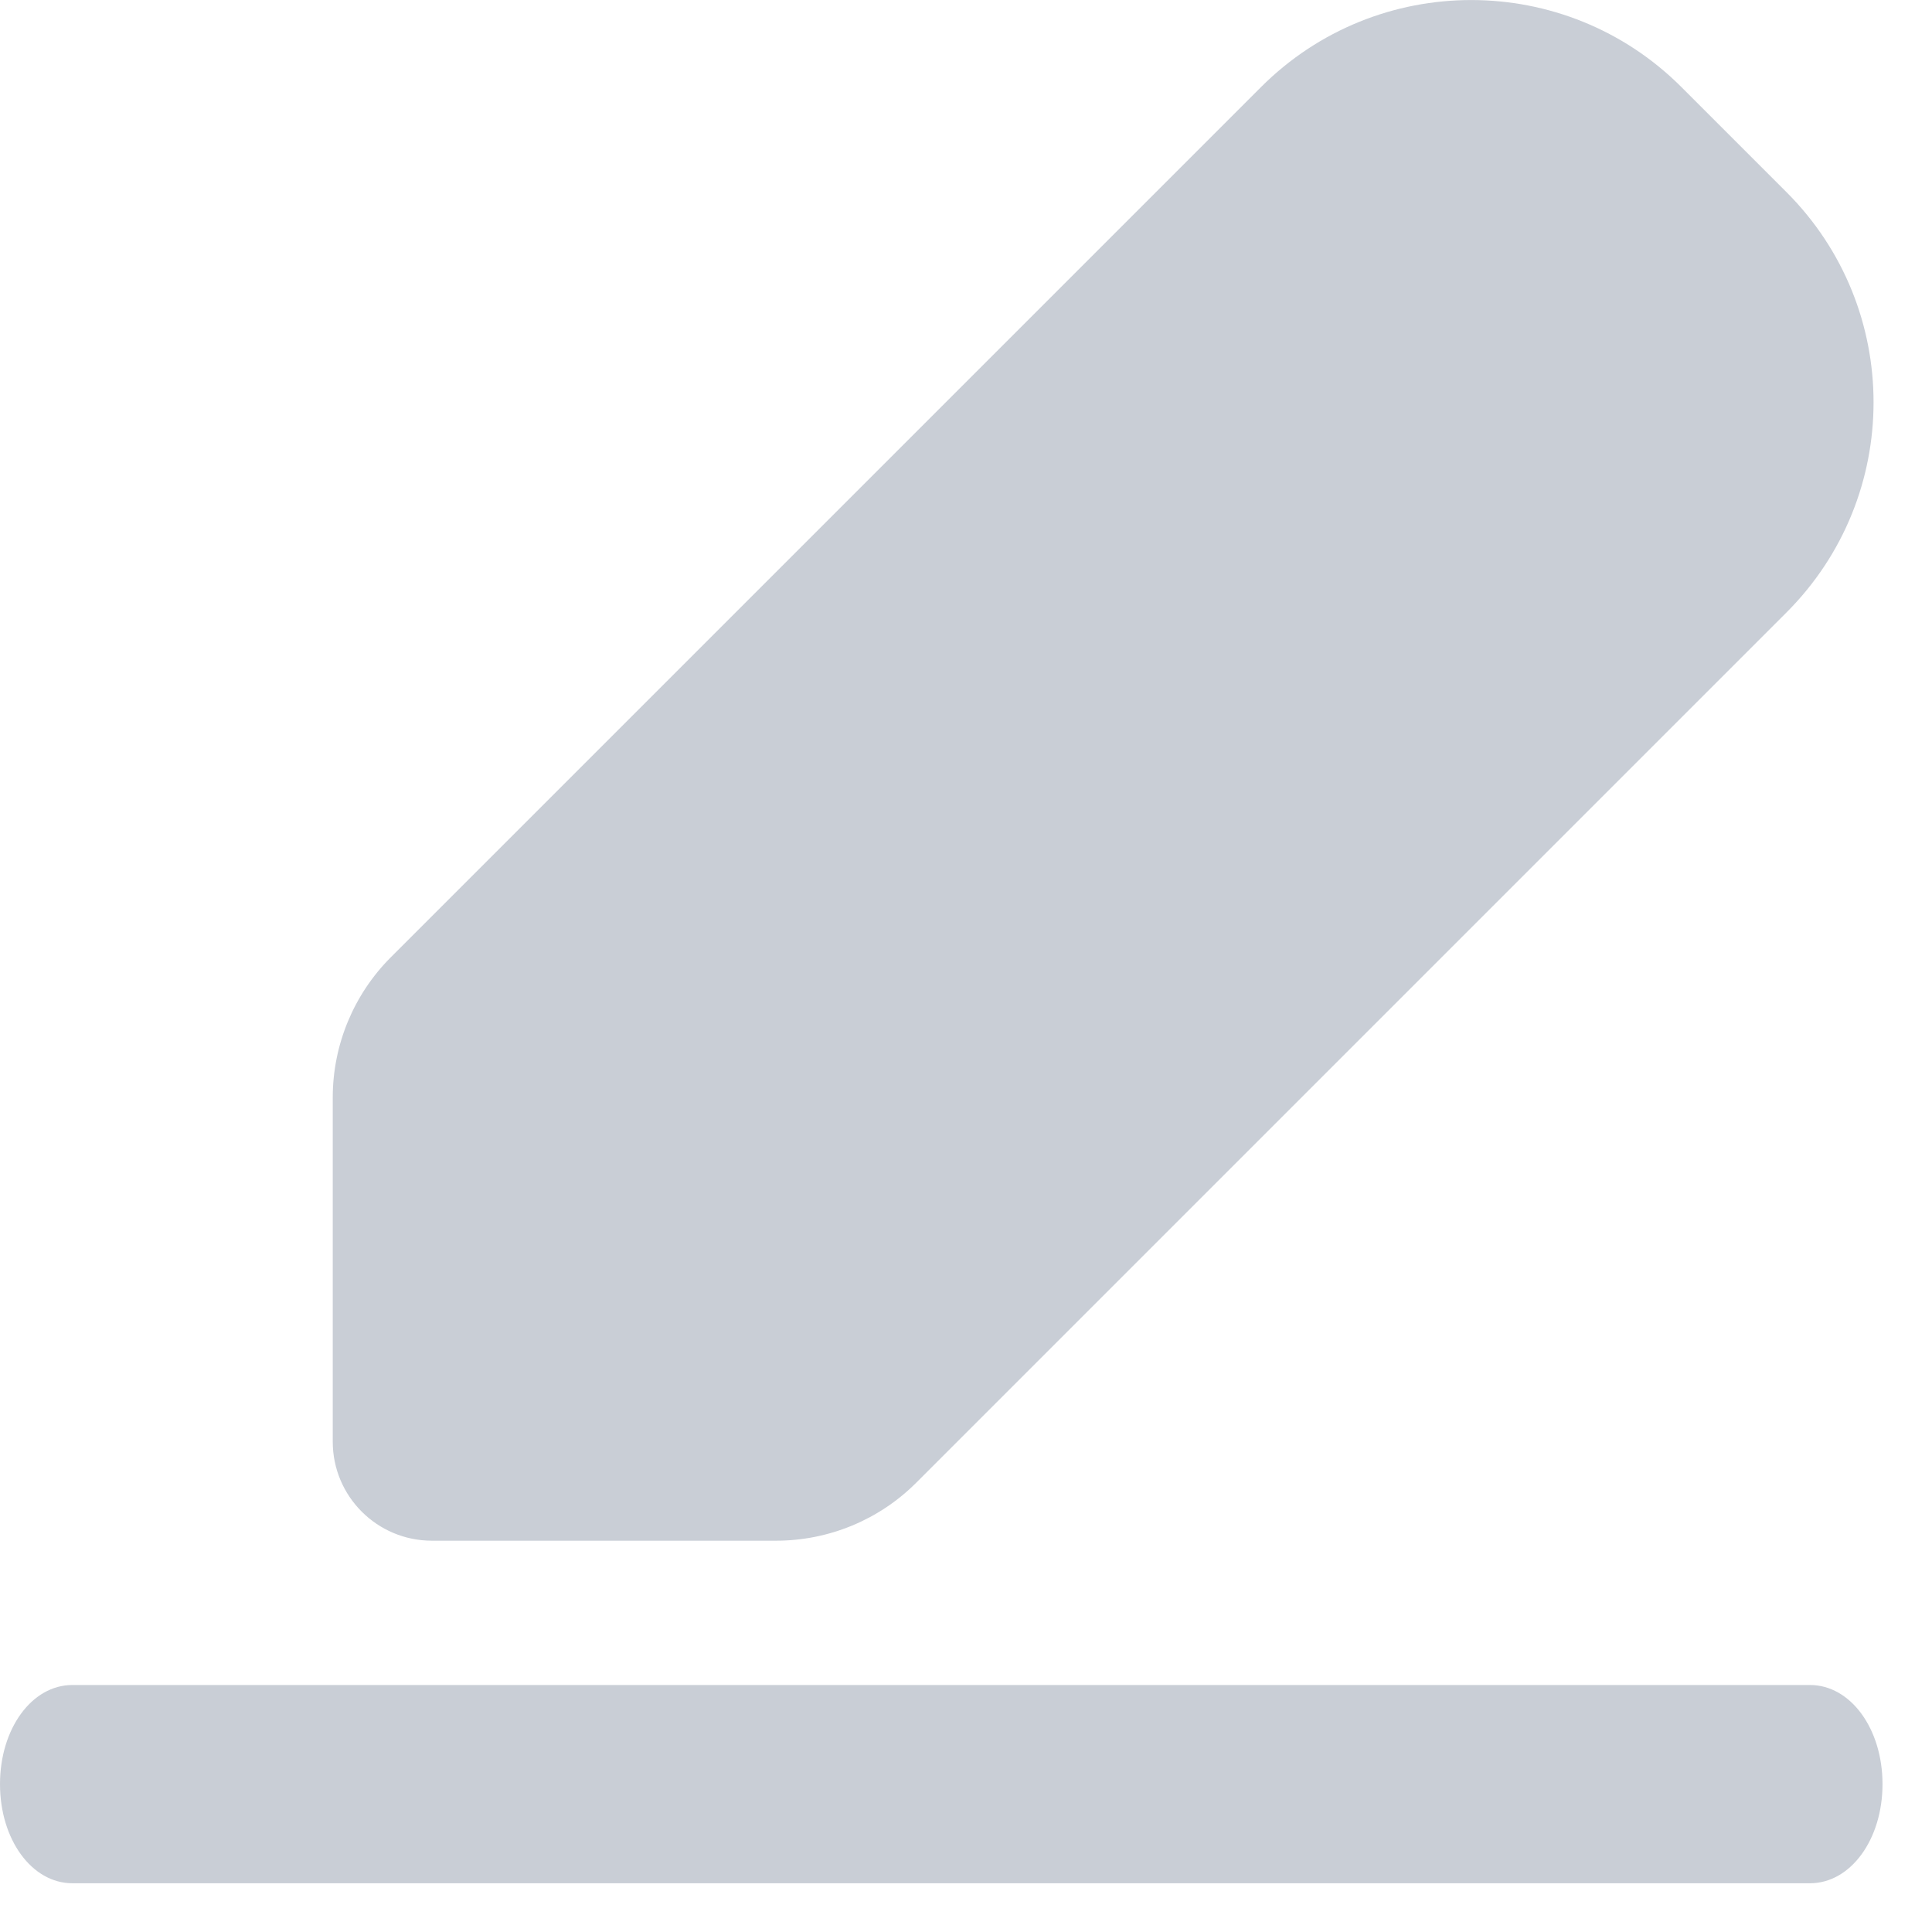
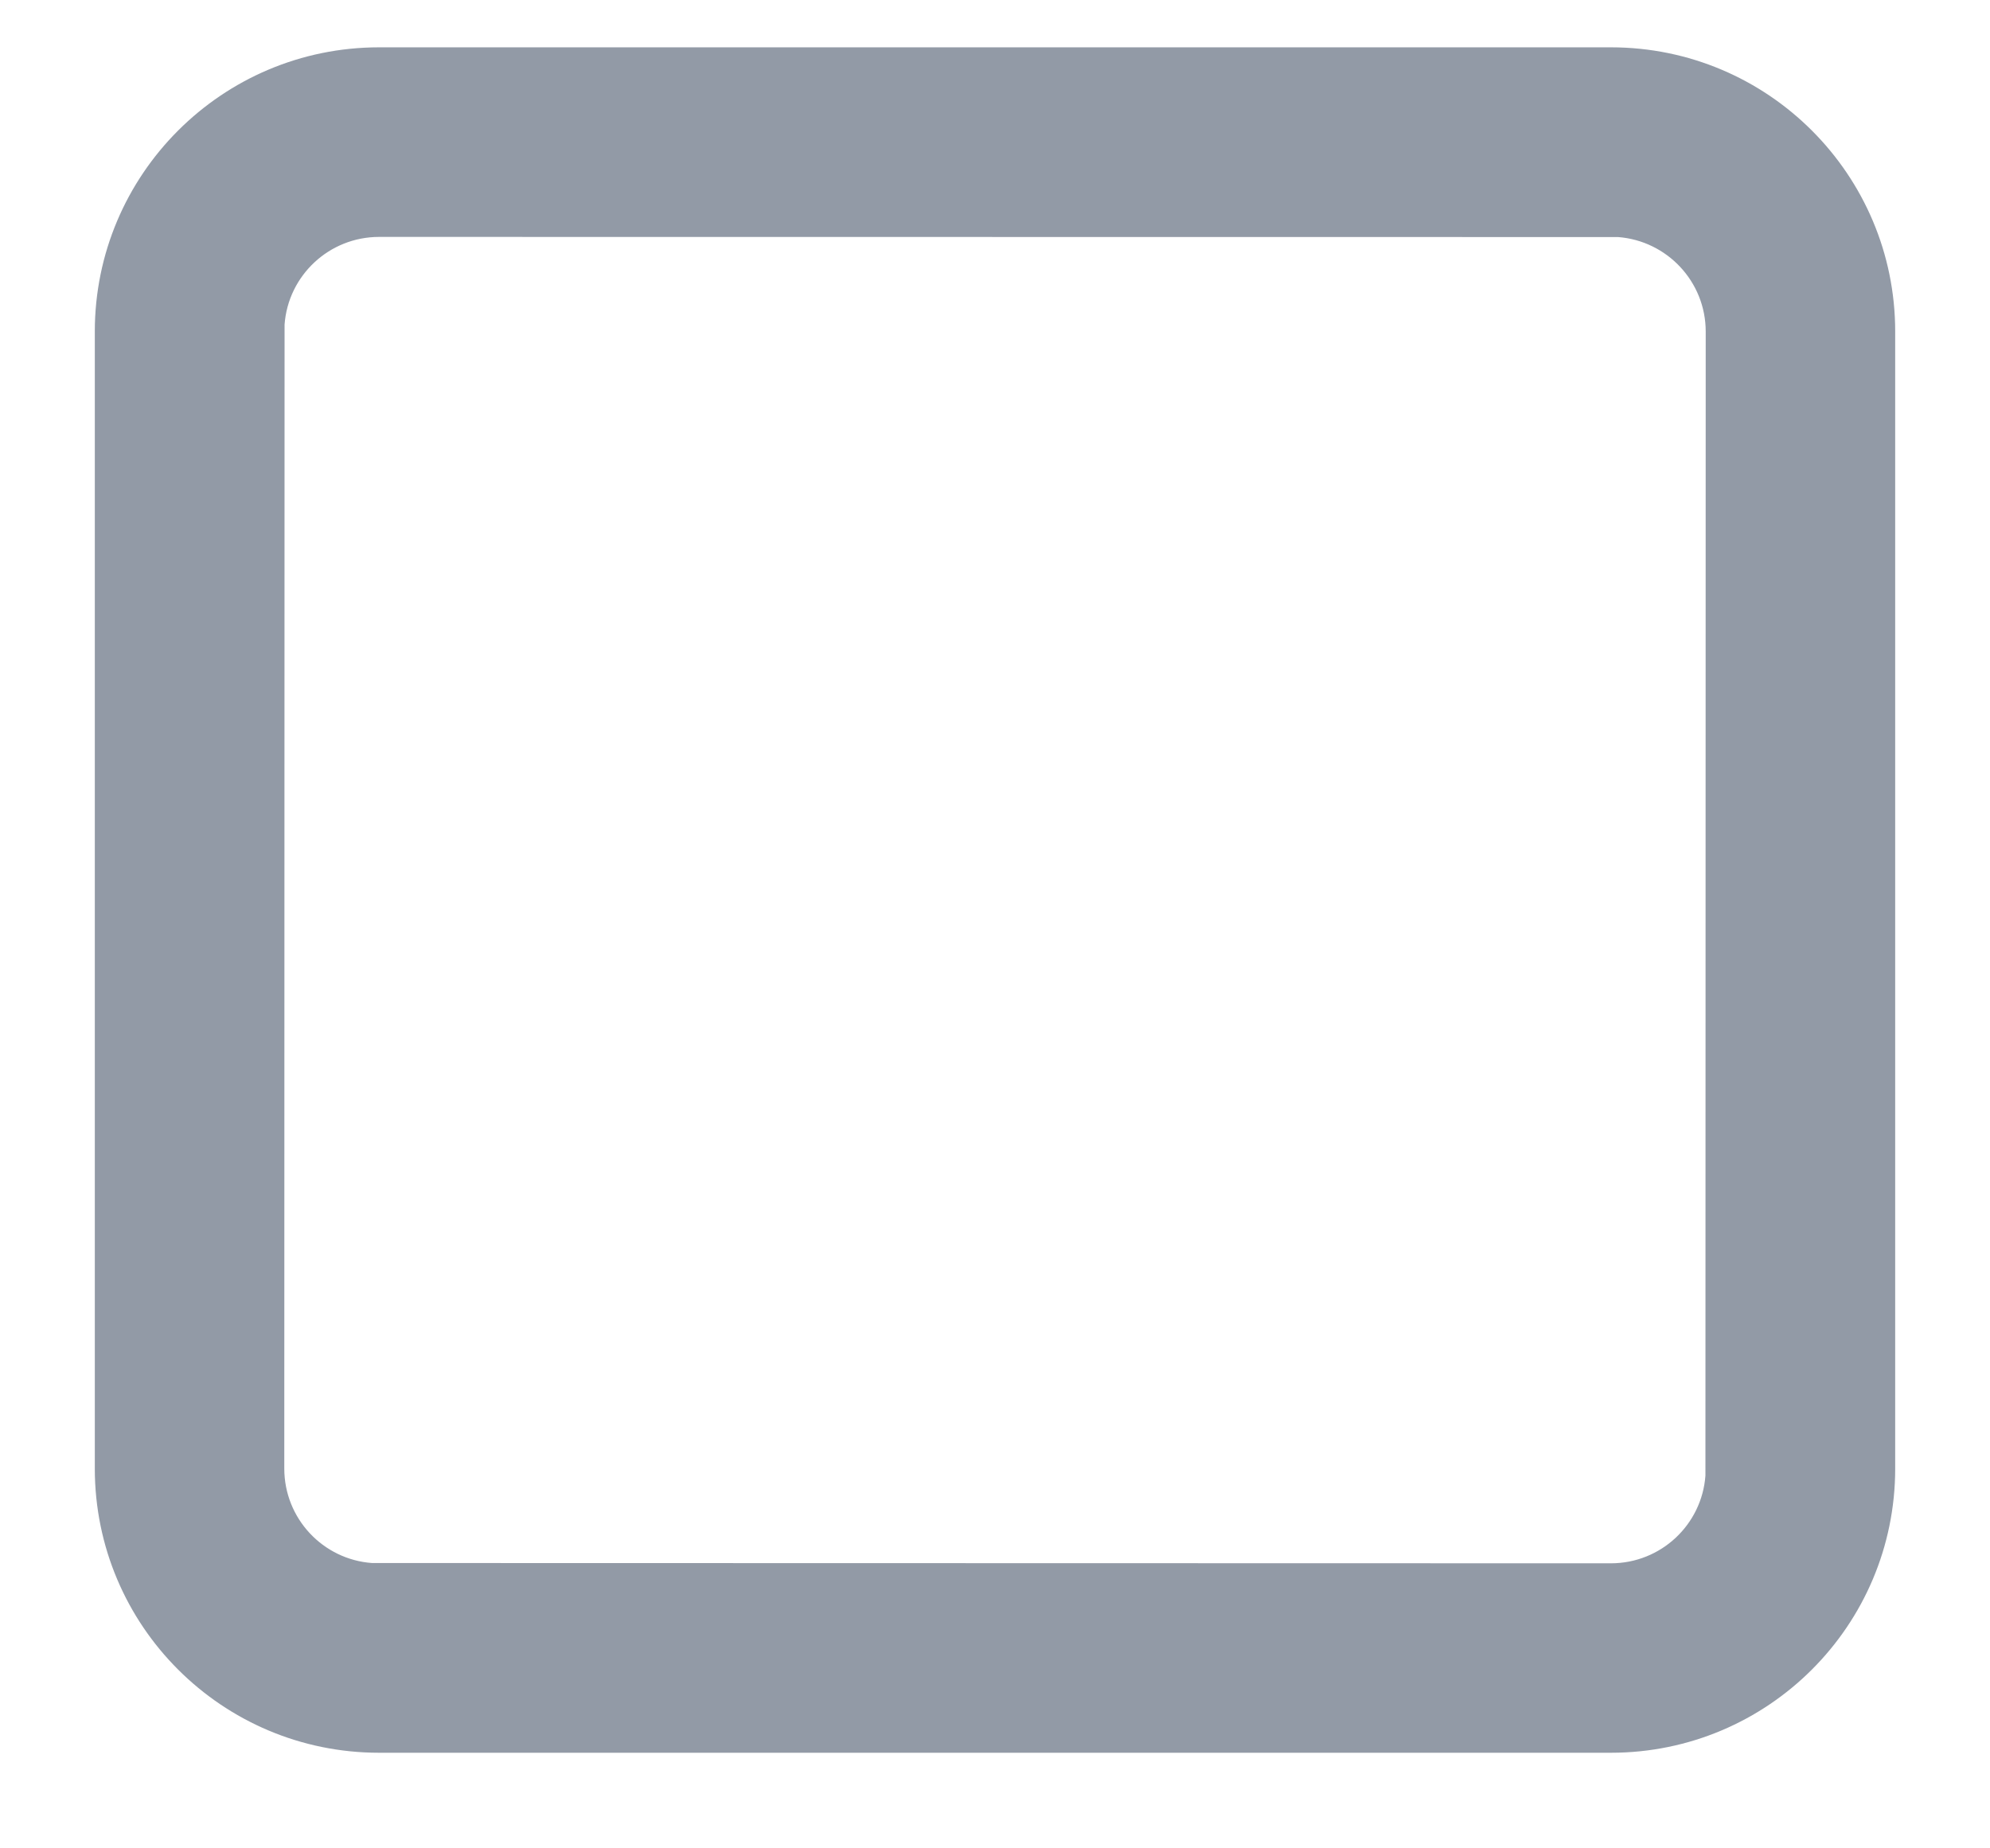
- <svg xmlns="http://www.w3.org/2000/svg" version="1.1" width="13px" height="13px">
-   <g transform="matrix(1 0 0 1 -220 -1546 )">
-     <path d="M 8.485 0.586  C 9.266 -0.195  10.533 -0.195  11.314 0.586  C 11.314 0.586  12.021 1.293  12.021 1.293  C 12.802 2.074  12.802 3.34  12.021 4.121  C 12.021 4.121  6.165 9.977  6.165 9.977  C 5.915 10.227  5.576 10.367  5.222 10.367  C 5.222 10.367  2.906 10.367  2.906 10.367  C 2.538 10.367  2.239 10.069  2.239 9.701  C 2.239 9.701  2.239 7.384  2.239 7.384  C 2.239 7.031  2.38 6.691  2.63 6.441  C 2.63 6.441  8.485 0.586  8.485 0.586  Z M 12.179 12.672  L 0.487 12.672  C 0.214 12.672  0 12.378  0 12.005  C 0 11.632  0.214 11.338  0.487 11.338  L 12.179 11.338  C 12.452 11.338  12.667 11.632  12.667 12.005  C 12.667 12.378  12.452 12.672  12.179 12.672  Z " fill-rule="nonzero" fill="#c9ced6" stroke="none" transform="matrix(1 0 0 1 220 1546 )" />
+ <svg xmlns="http://www.w3.org/2000/svg" version="1.1" width="14px" height="13px">
+   <g transform="matrix(1 0 0 1 -707 -484 )">
+     <path d="M 0.667 2.333  C 0.667 1.229  1.562 0.333  2.667 0.333  C 2.667 0.333  11.333 0.333  11.333 0.333  C 12.438 0.333  13.333 1.229  13.333 2.333  C 13.333 2.333  13.333 10.333  13.333 10.333  C 13.333 11.438  12.438 12.333  11.333 12.333  C 11.333 12.333  2.667 12.333  2.667 12.333  C 1.562 12.333  0.667 11.438  0.667 10.333  C 0.667 10.333  0.667 2.333  0.667 2.333  Z M 12 2.333  C 12 1.982  11.728 1.694  11.383 1.668  C 11.383 1.668  2.667 1.667  2.667 1.667  C 2.315 1.667  2.027 1.939  2.002 2.284  C 2.002 2.284  2 10.333  2 10.333  C 2 10.685  2.272 10.973  2.617 10.998  C 2.617 10.998  11.333 11  11.333 11  C 11.685 11  11.973 10.728  11.998 10.383  C 11.998 10.383  12 2.333  12 2.333  Z " fill-rule="nonzero" fill="#929aa6" stroke="none" transform="matrix(1 0 0 1 707 484 )" />
  </g>
</svg>
